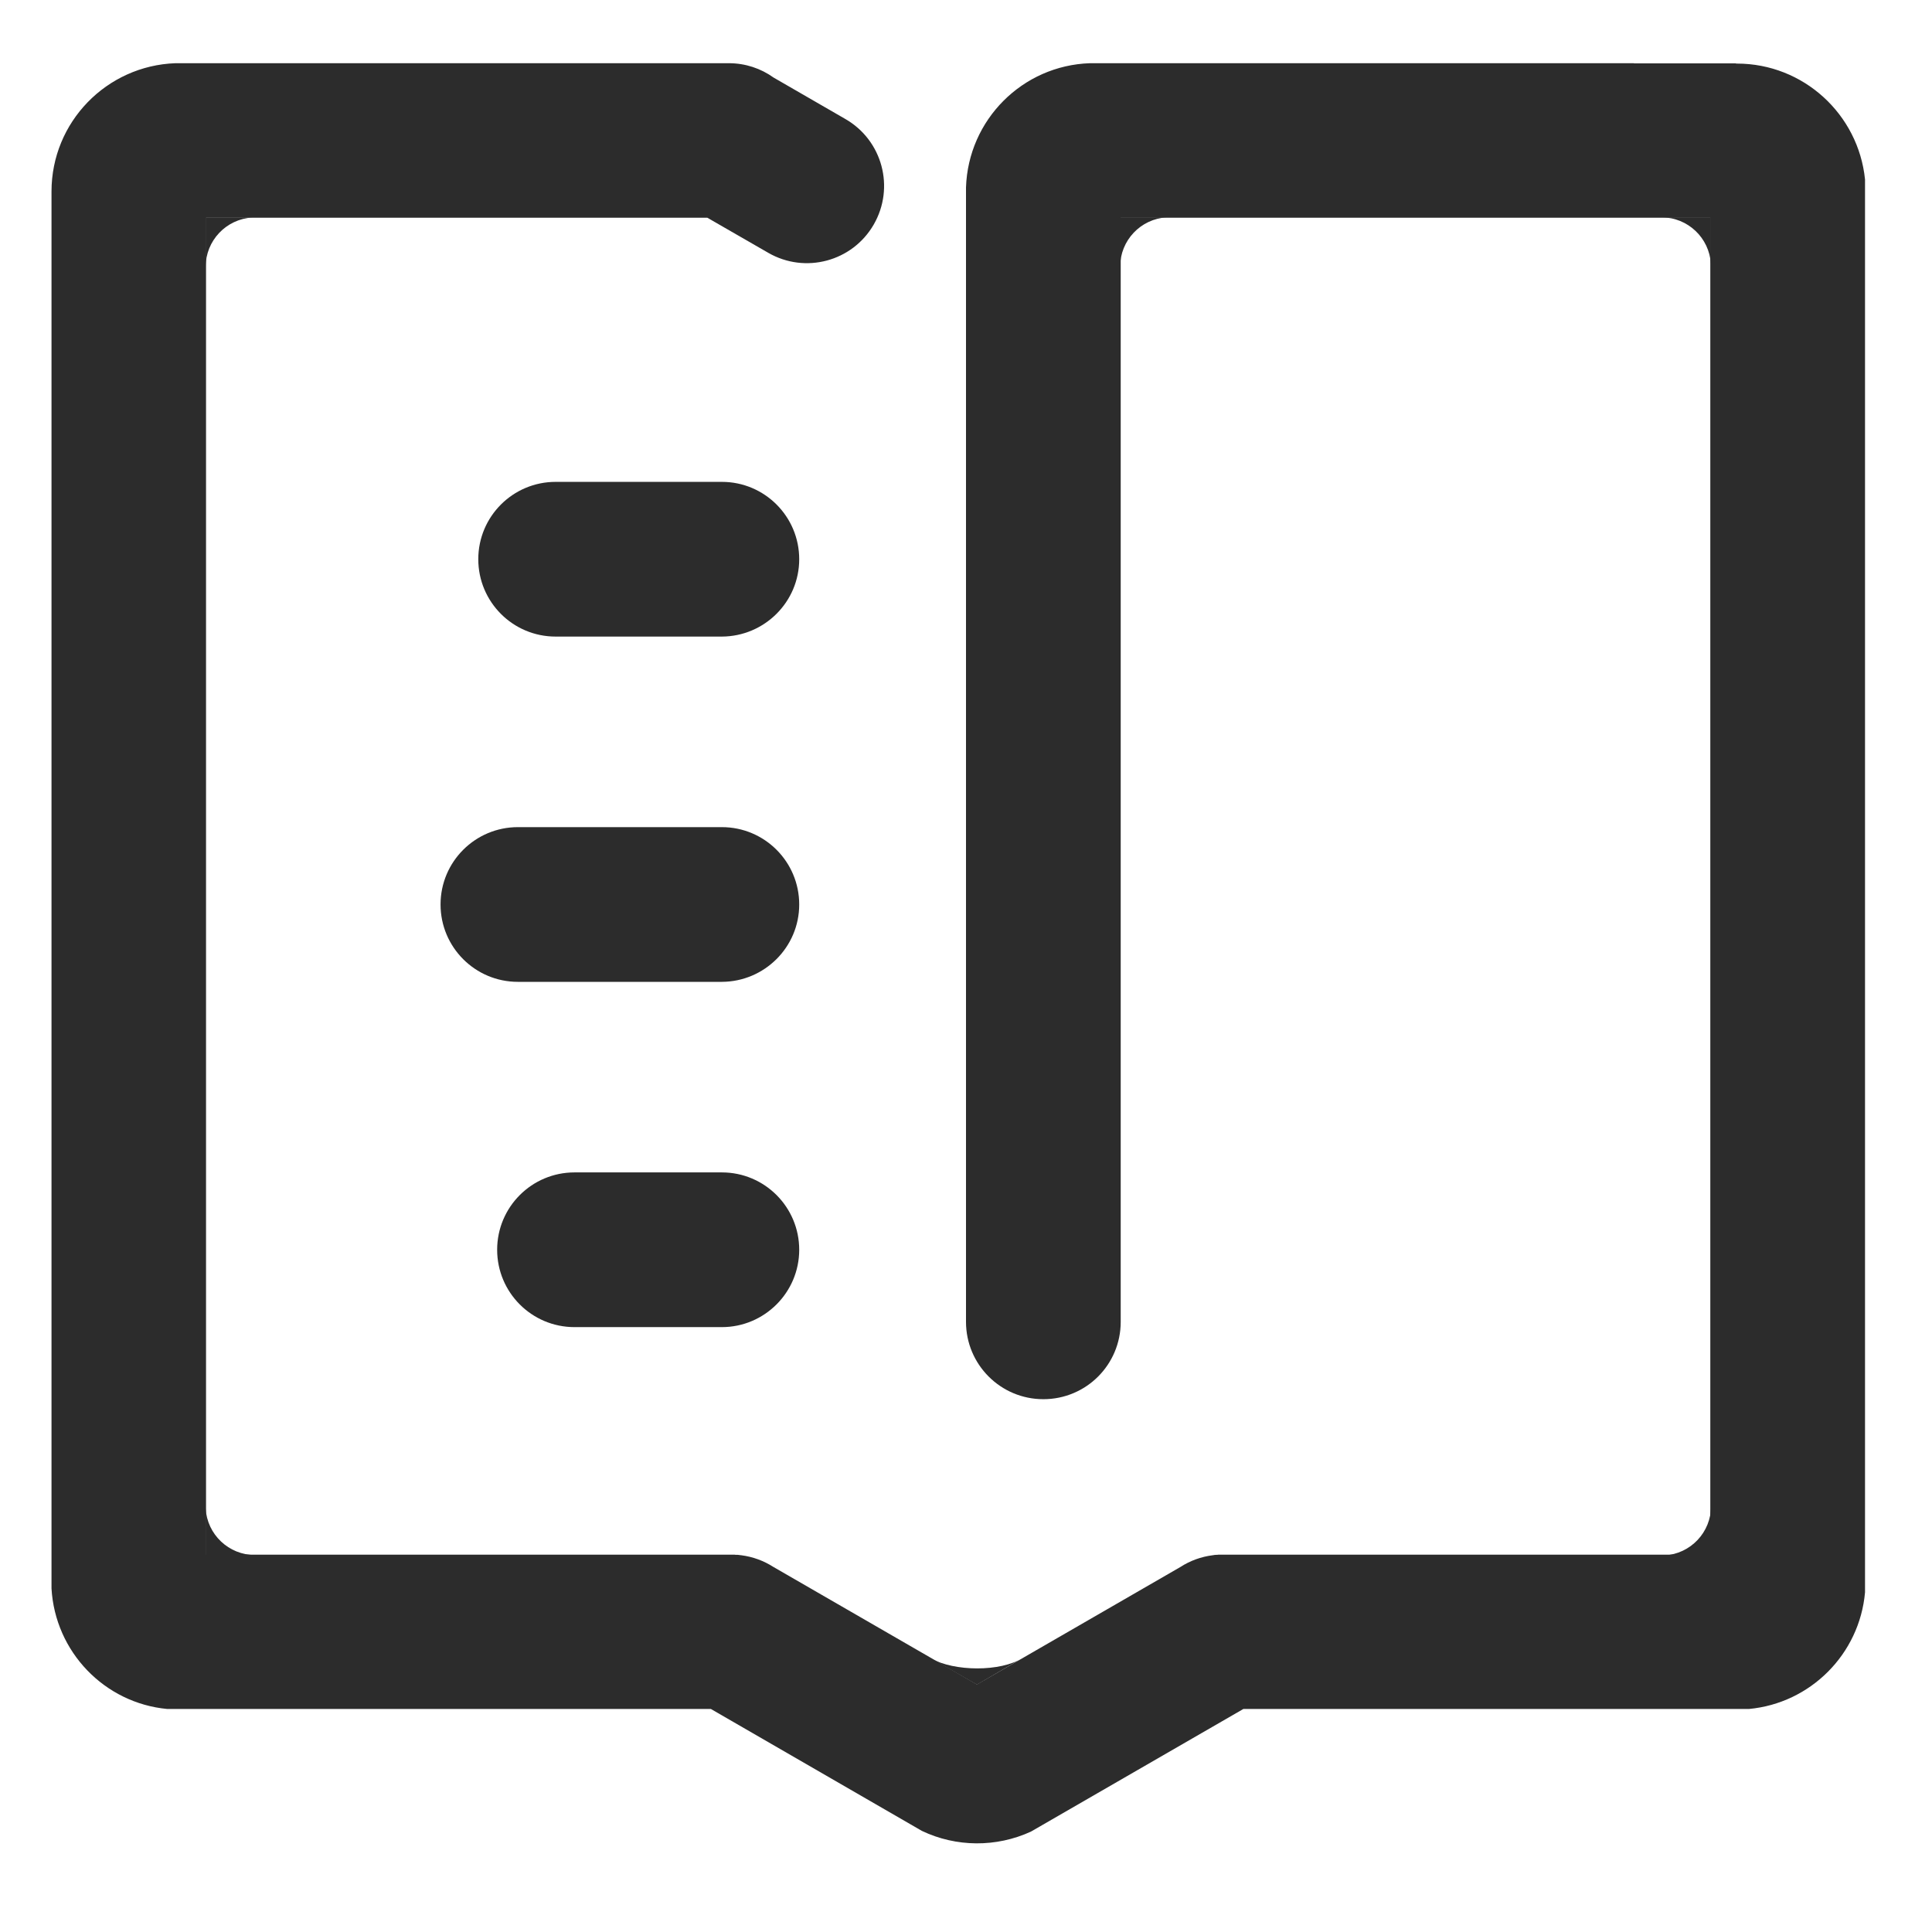
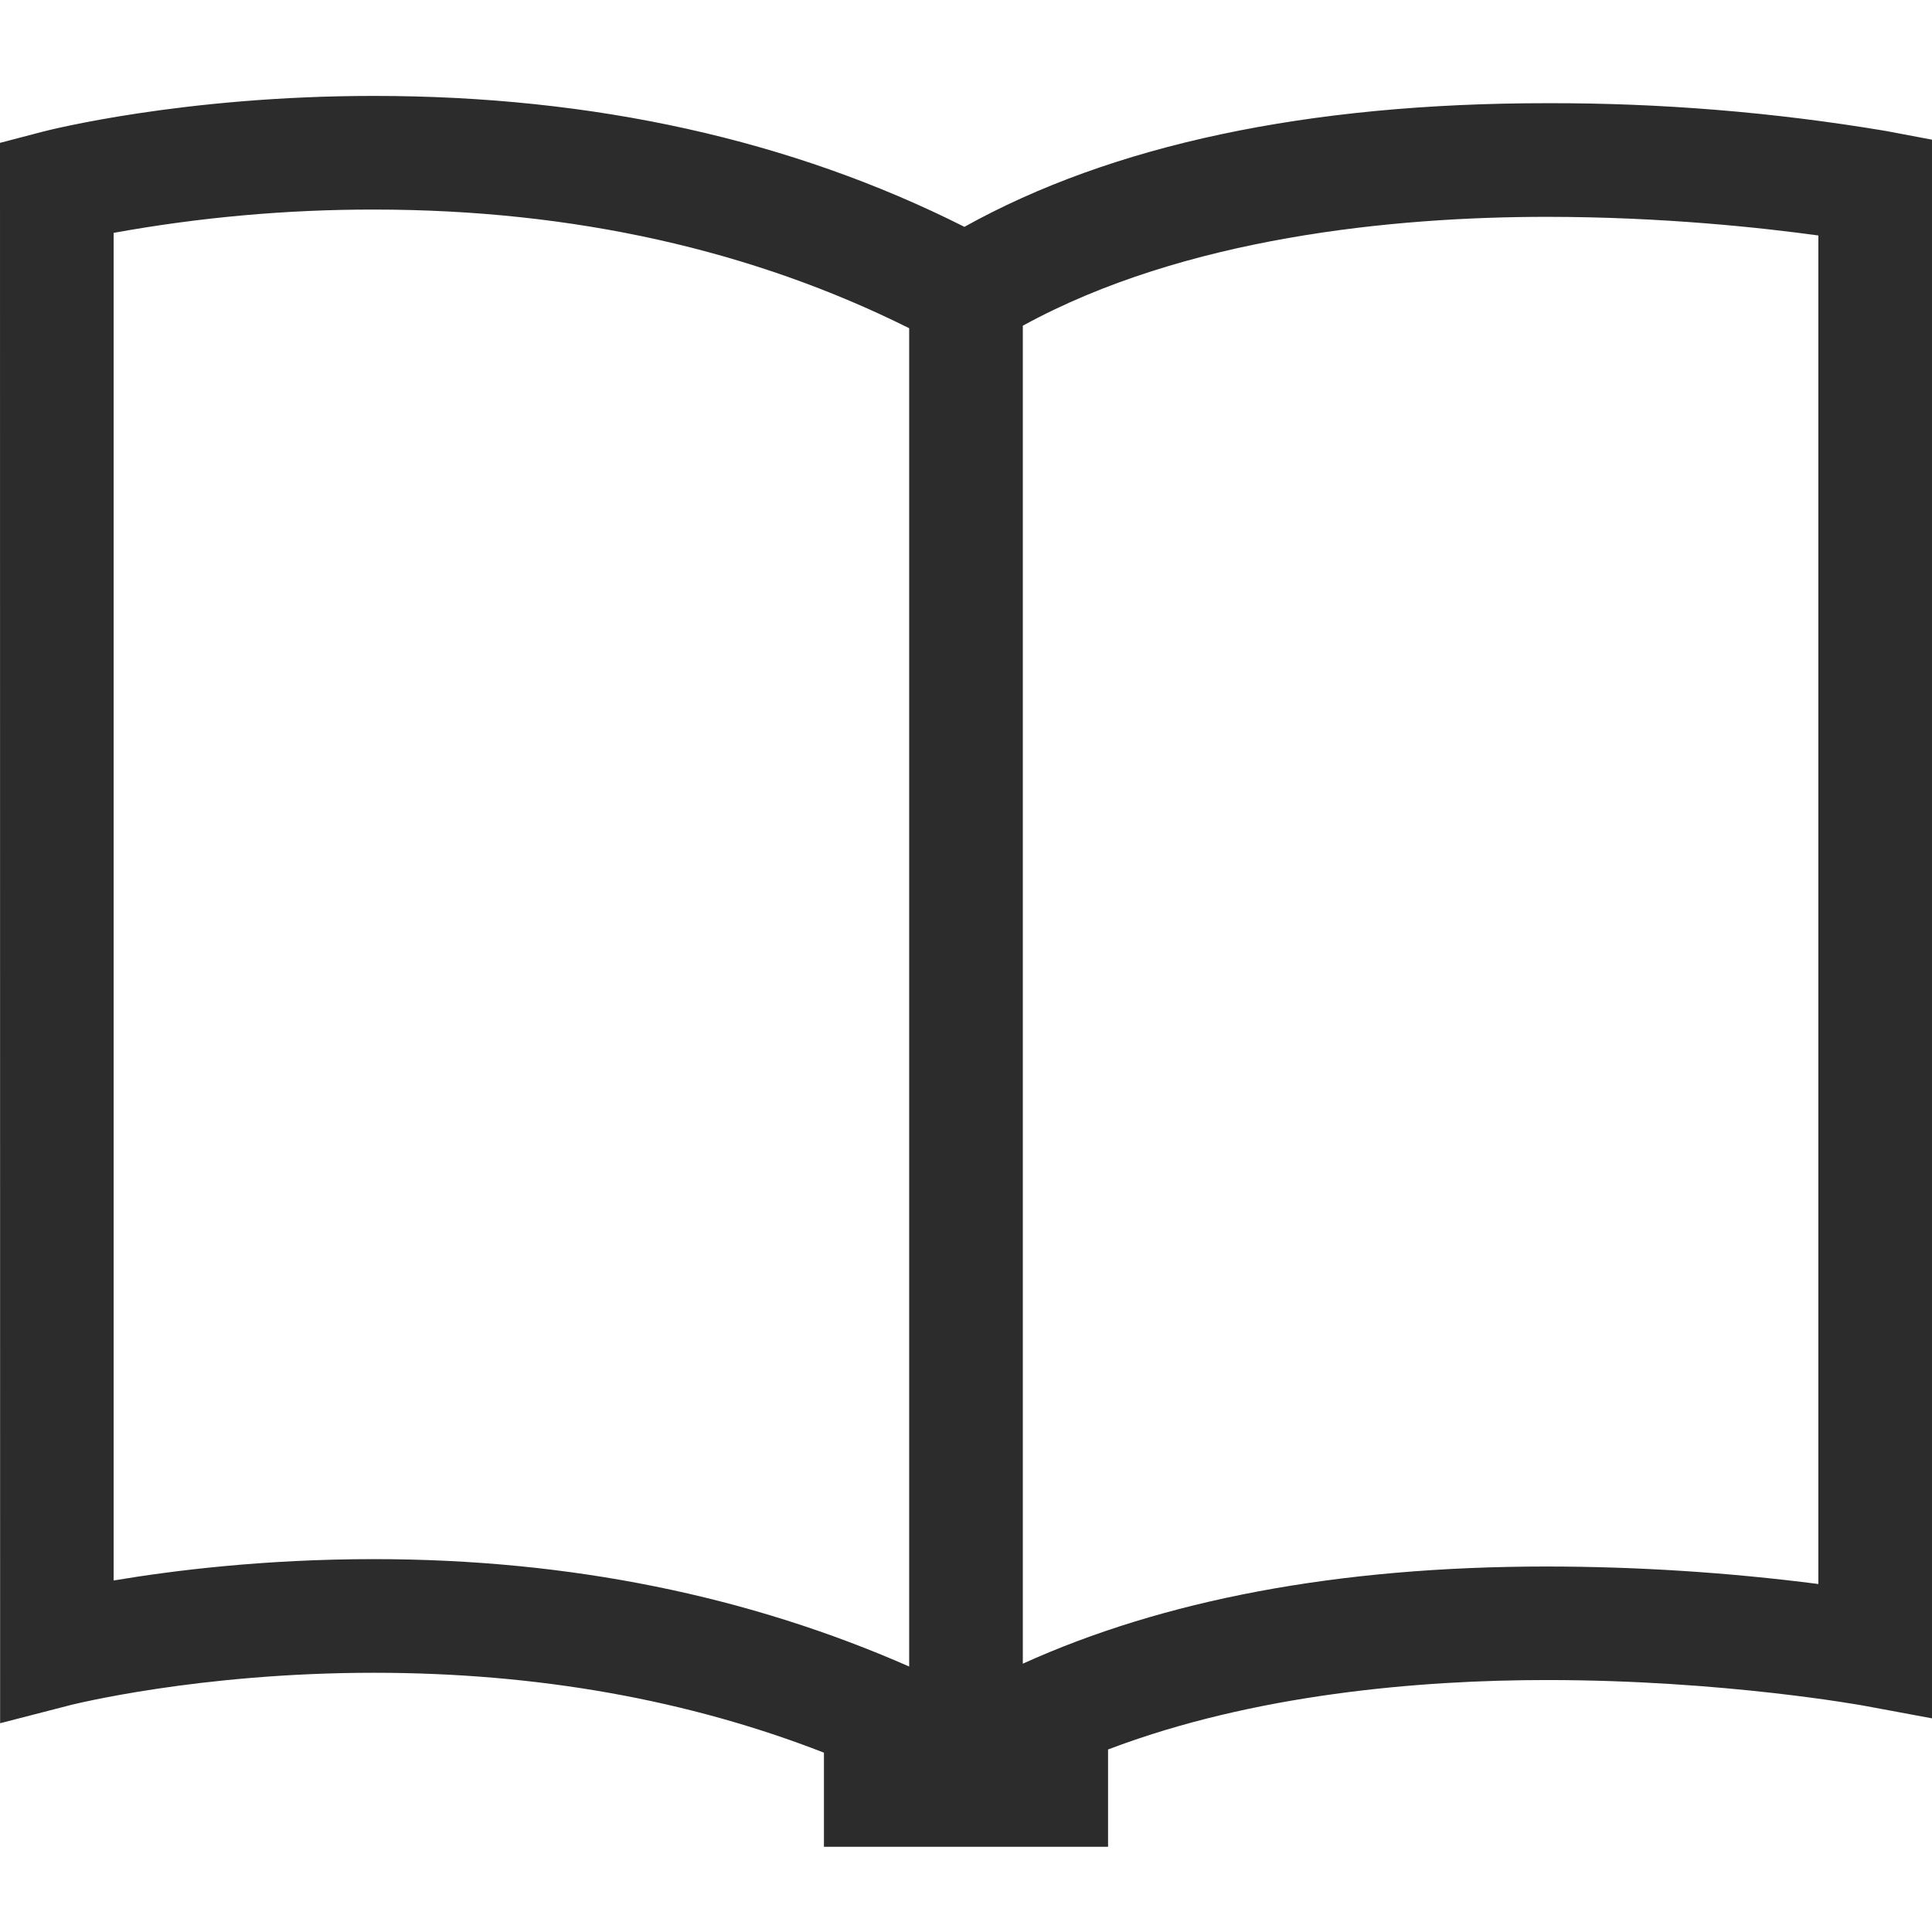
- <svg xmlns="http://www.w3.org/2000/svg" t="1714431457991" class="icon" viewBox="0 0 1024 1024" version="1.1" p-id="7702" width="128" height="128">
-   <path d="M109 824.2v-40.9 16.2c0.8 13.8 12.2 24.7 26.2 24.7H109zM517.8 892.9l-37-21.2 12.7 7.3c12 6.9 36.8 7.3 48.6-0.3l-24.3 14.2zM593.7 115.2h40.9-16.2c-13.8 0.8-24.7 12.2-24.7 26.2v-26.2zM109 115.3h40.9-16.2c-13.8 0.8-24.7 12.2-24.7 26.2v-26.2zM906.9 824.4H866h16.2c13.8-0.8 24.7-12.2 24.7-26.2v26.2zM906.8 115.2v40.9-16.2c-0.8-13.8-12.2-24.7-26.2-24.7h26.2zM423.6 296.4c0-22.6-18.3-41-41-41h-88.1c-22.6 0-41 18.3-41 41 0 22.6 18.3 41 41 41h88.1c22.6-0.1 41-18.4 41-41zM423.6 479.4c0-22.6-18.3-41-41-41H274.5c-22.6 0-41 18.3-41 41 0 22.6 18.3 41 41 41h108.1c22.6-0.1 41-18.4 41-41zM423.6 662.4c0-22.6-18.3-41-41-41h-78.1c-22.6 0-41 18.3-41 41 0 22.6 18.3 41 41 41h78.1c22.6 0 41-18.4 41-41z" fill="#2c2c2c" p-id="7703" />
-   <path d="M920.6 33.7h-0.5v-0.1H866v-0.1H577.7c-35.8 1.2-64.5 30-65.7 65.8v601.3c0 22.6 18.3 41 41 41s41-18.3 41-41V115.4h312.5V824H646.3c-0.4 0-0.8 0-1.2 0.1h-0.6c-0.5 0-1.1 0.1-1.6 0.2h-0.1c-6.2 0.8-12 2.9-17.1 6.2l-107.9 62.3-107.9-62.3c-5-3.2-10.8-5.4-17.1-6.2h-0.1c-0.5-0.1-1.1-0.1-1.6-0.2h-0.6c-0.4 0-0.8 0-1.2-0.1H109.2V115.4h265.7l32.3 18.6c19.6 11.3 44.6 4.6 55.9-15 11.3-19.6 4.6-44.6-15-55.9l-38.1-22c-6.7-4.8-14.9-7.6-23.7-7.6H93c-36.5 1.3-65.7 31.2-65.7 68v740.4c1.9 33.6 28.1 60.8 61.4 63.9h288.1l111.8 64.6c18.2 8.7 39.5 8.8 57.8 0.4l112.6-65h267.9c32.7-3 58.7-29.1 61.6-61.8V95.1c-3.5-34.5-32.6-61.4-67.9-61.4z" fill="#2c2c2c" p-id="7704" />
+ <svg xmlns="http://www.w3.org/2000/svg" t="1716764333647" class="icon" viewBox="0 0 1024 1024" version="1.1" p-id="3749" width="32" height="32">
+   <path d="M999.424 69.391a1070.381 1070.381 0 0 0-179.561-14.697c-126.795 0-230.581 22.046-308.706 65.536C419.72 74.15 314.549 50.839 198.174 50.839c-101.256 0-172.634 18.191-175.586 18.974L0 75.716l0.06 837.632 37.587-9.698c0.663-0.12 67.464-17.047 160.527-17.047 87.16 0 166.912 14.456 238.532 42.345v49.875h150.588v-51.561c77.161-29.395 165.466-36.804 232.508-36.804 94.088 0 167.816 13.553 168.538 13.673l35.659 6.626V74.029l-24.576-4.638zM60.235 837.692V123.422a769.205 769.205 0 0 1 137.939-12.348c106.074 0 201.126 21.685 283.708 62.886v709.331c-84.51-37.165-179.32-56.922-283.708-56.922-58.368 0-106.797 6.084-137.939 11.324z m903.529 1.867a1135.074 1135.074 0 0 0-143.962-9.276c-111.315 0-203.656 17.95-277.685 51.501V172.634c85.655-46.984 197.03-57.705 277.685-57.705 61.621 0 114.568 5.843 143.962 9.879v714.752z" p-id="3750" fill="#2c2c2c" />
</svg>
